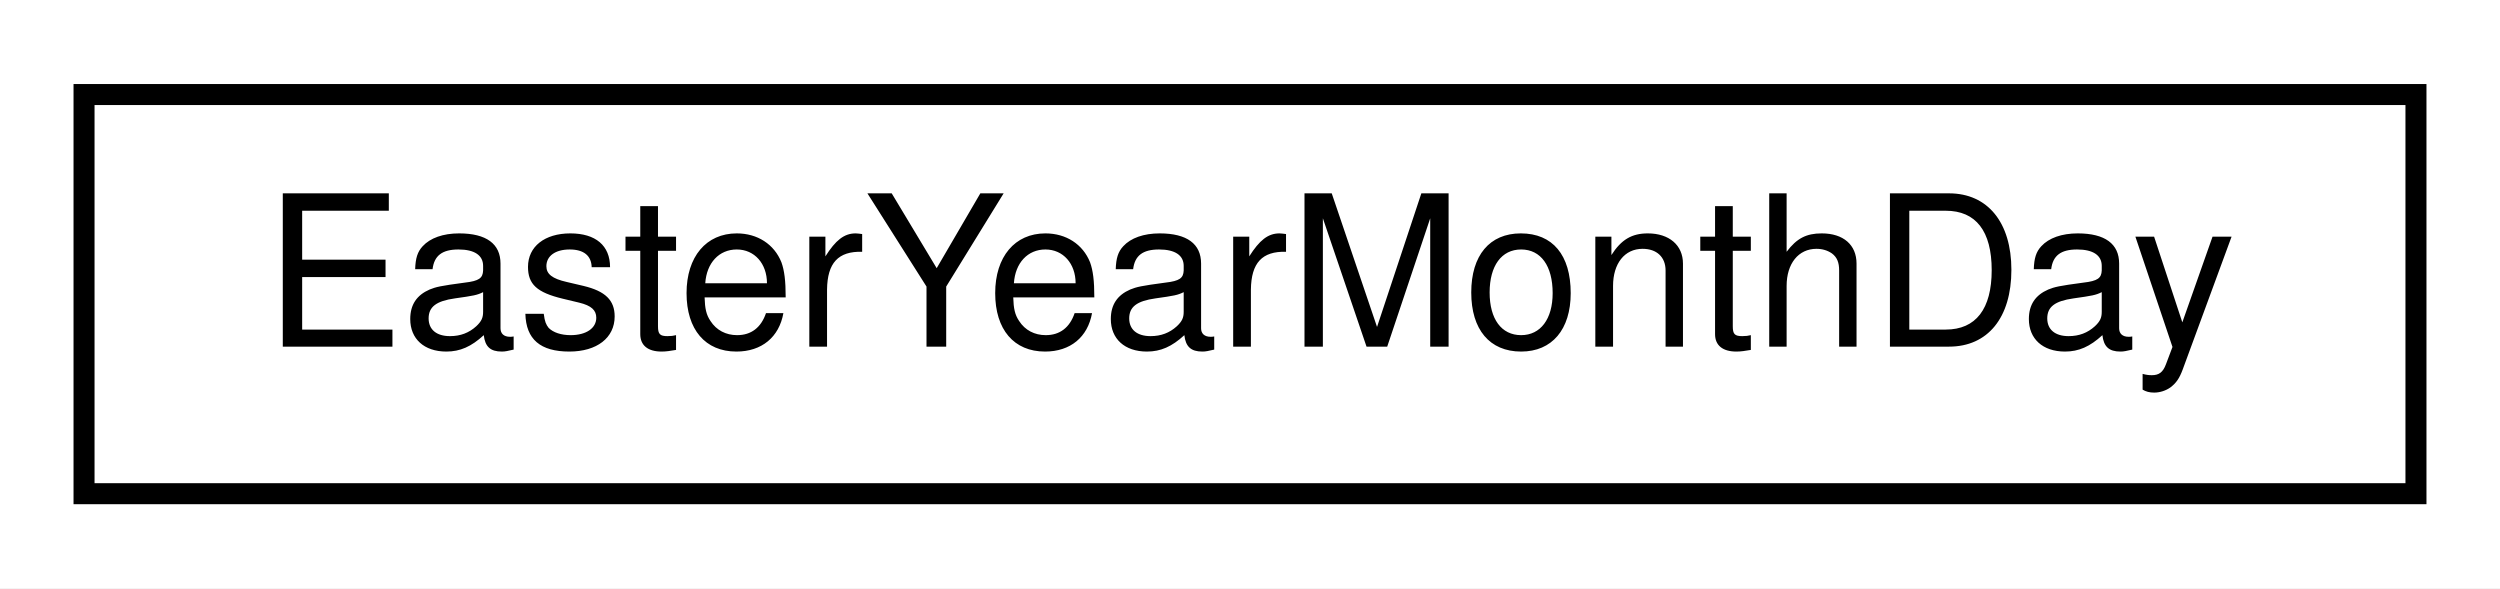
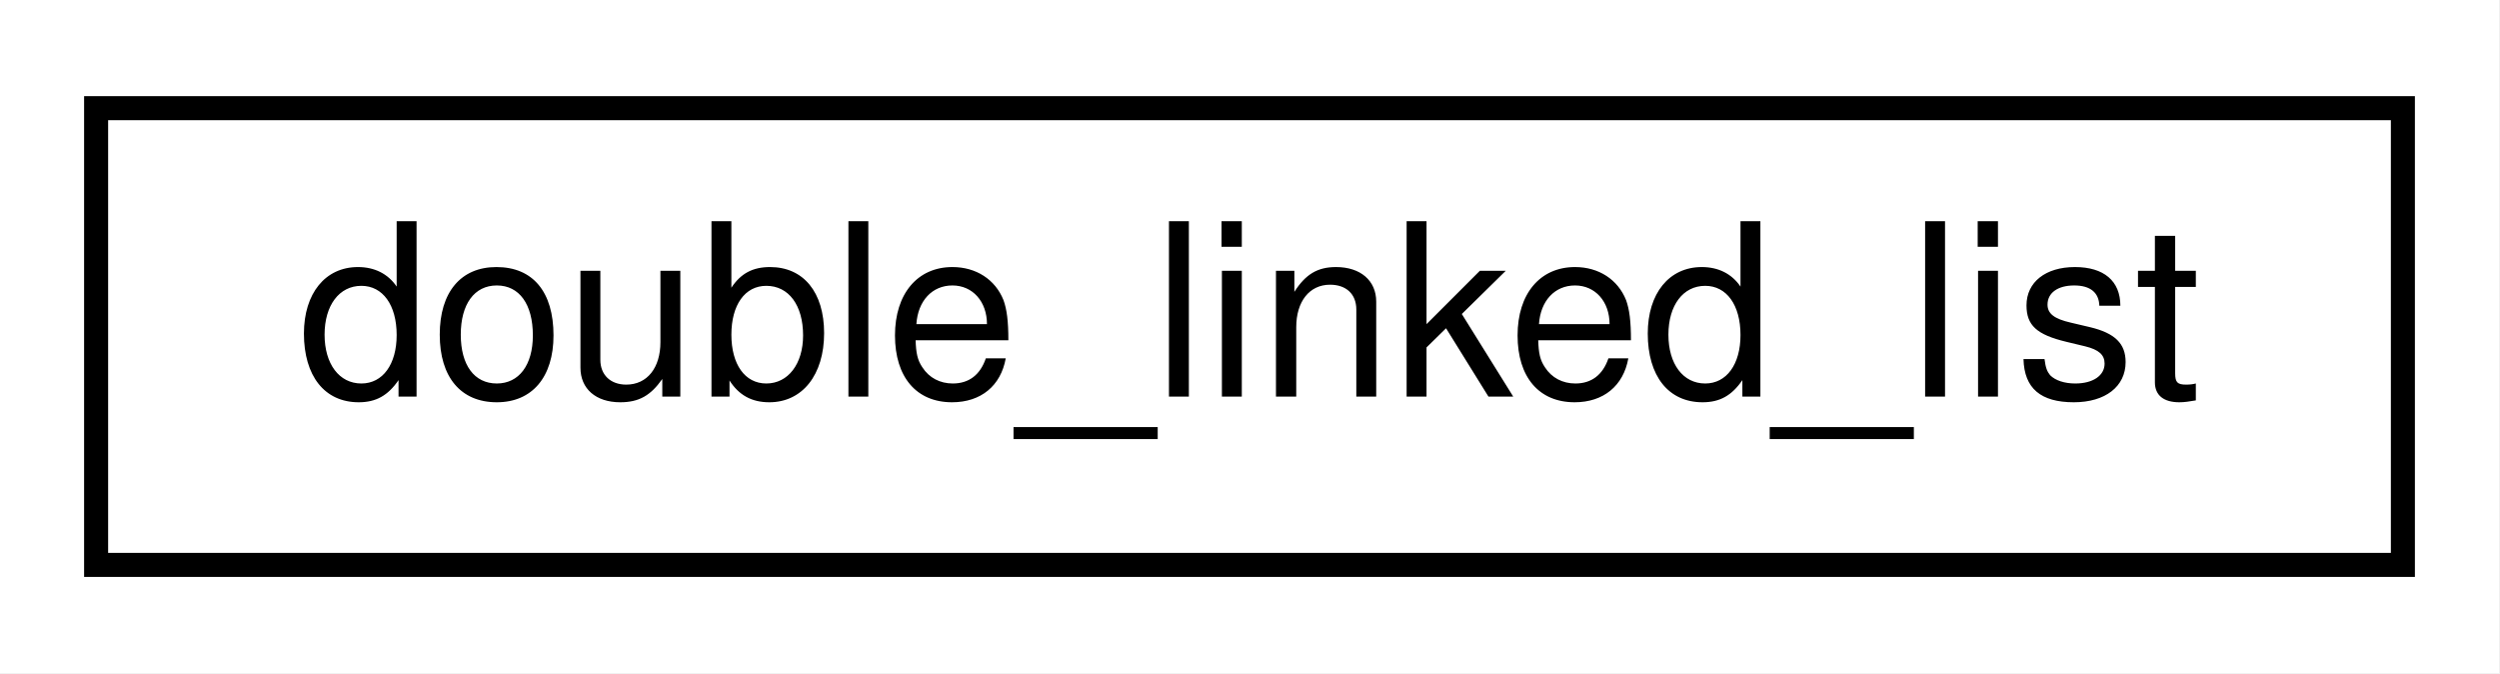
- <svg xmlns="http://www.w3.org/2000/svg" xmlns:xlink="http://www.w3.org/1999/xlink" width="119pt" height="28pt" viewBox="0.00 0.00 119.00 28.00">
+ <svg xmlns="http://www.w3.org/2000/svg" xmlns:xlink="http://www.w3.org/1999/xlink" width="104pt" height="28pt" viewBox="0.00 0.00 104.00 28.00">
  <g id="graph0" class="graph" transform="scale(1 1) rotate(0) translate(4 24)">
-     <polygon fill="white" stroke="transparent" points="-4,4 -4,-24 115,-24 115,4 -4,4" />
+     <polygon fill="white" stroke="transparent" points="-4,4 -4,-24 100,-24 100,4 -4,4" />
    <g id="node1" class="node">
      <g id="a_node1">
-         <a xlink:href="d1/df6/class_easter_year_month_day.html" target="_top" xlink:title="for IO operations">
-           <polygon fill="white" stroke="black" points="0,-0.5 0,-19.5 111,-19.5 111,-0.5 0,-0.5" />
-           <text text-anchor="middle" x="55.5" y="-7.5" font-family="Helvetica,sans-Serif" font-size="10.00">EasterYearMonthDay</text>
+         <a xlink:href="d9/dee/classdouble__linked__list.html" target="_top" xlink:title=" ">
+           <polygon fill="white" stroke="black" points="0,-0.5 0,-19.5 96,-19.5 96,-0.5 0,-0.5" />
+           <text text-anchor="middle" x="48" y="-7.5" font-family="Helvetica,sans-Serif" font-size="10.00">double_linked_list</text>
        </a>
      </g>
    </g>
  </g>
</svg>
